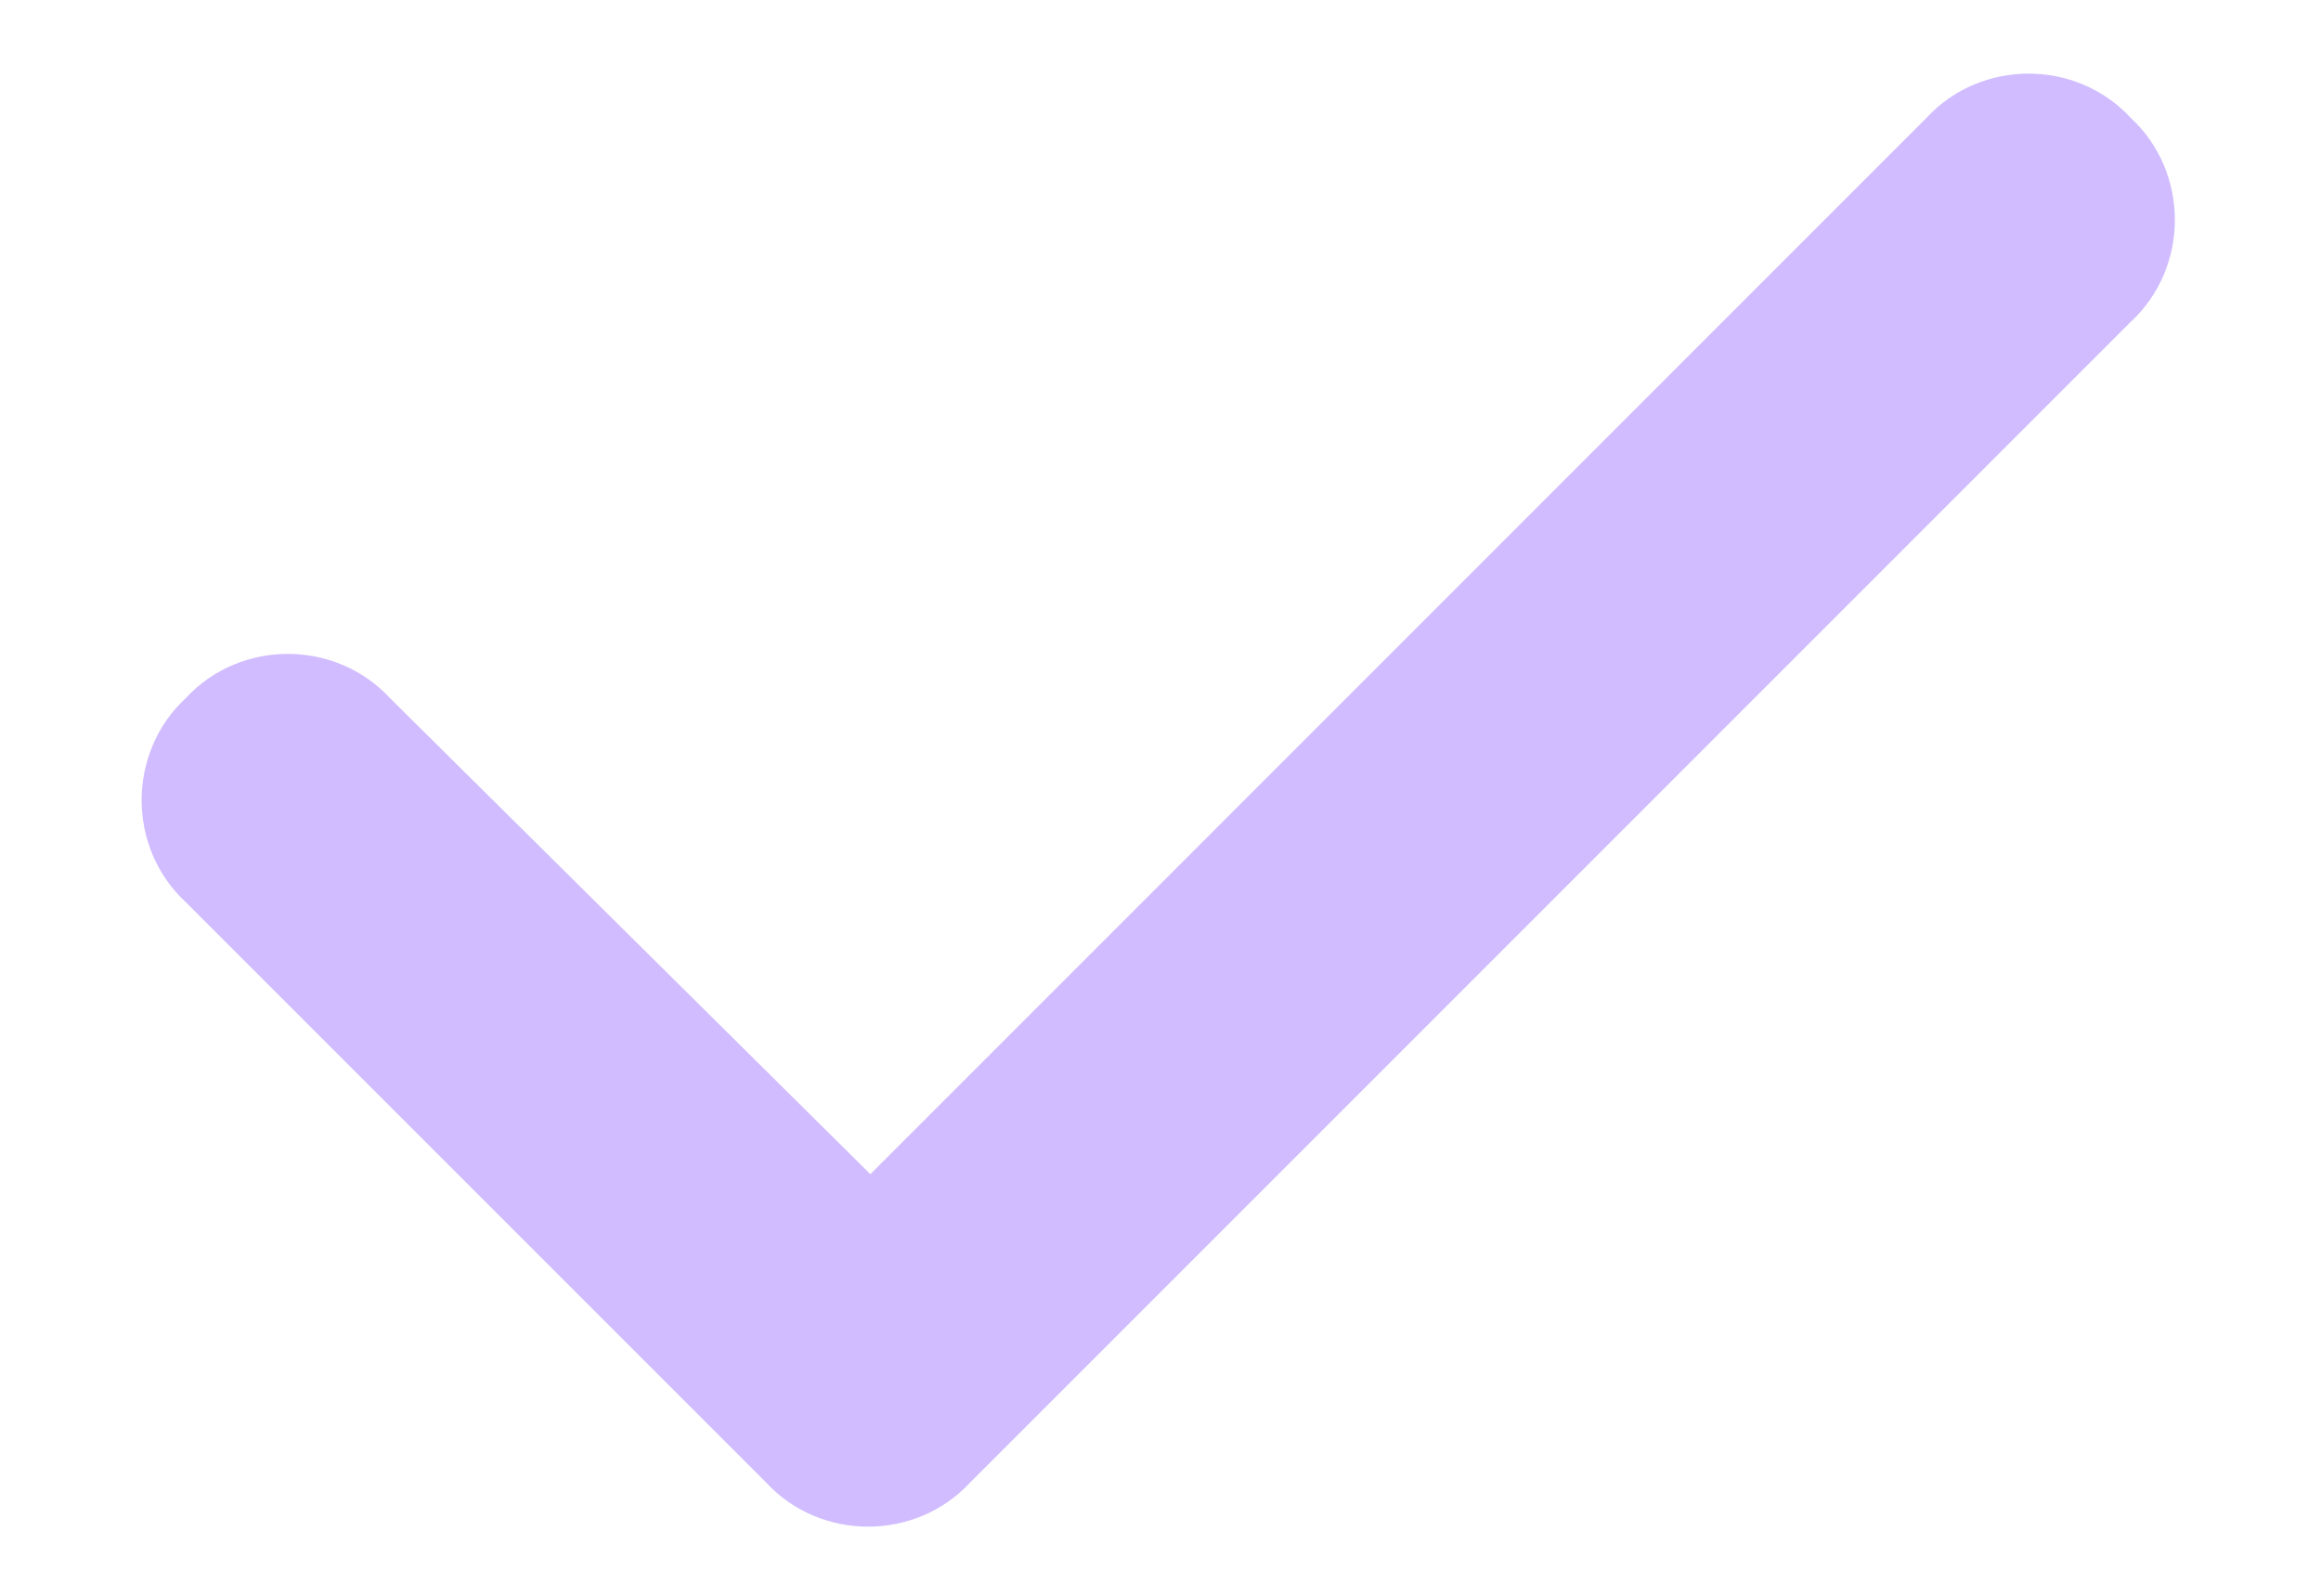
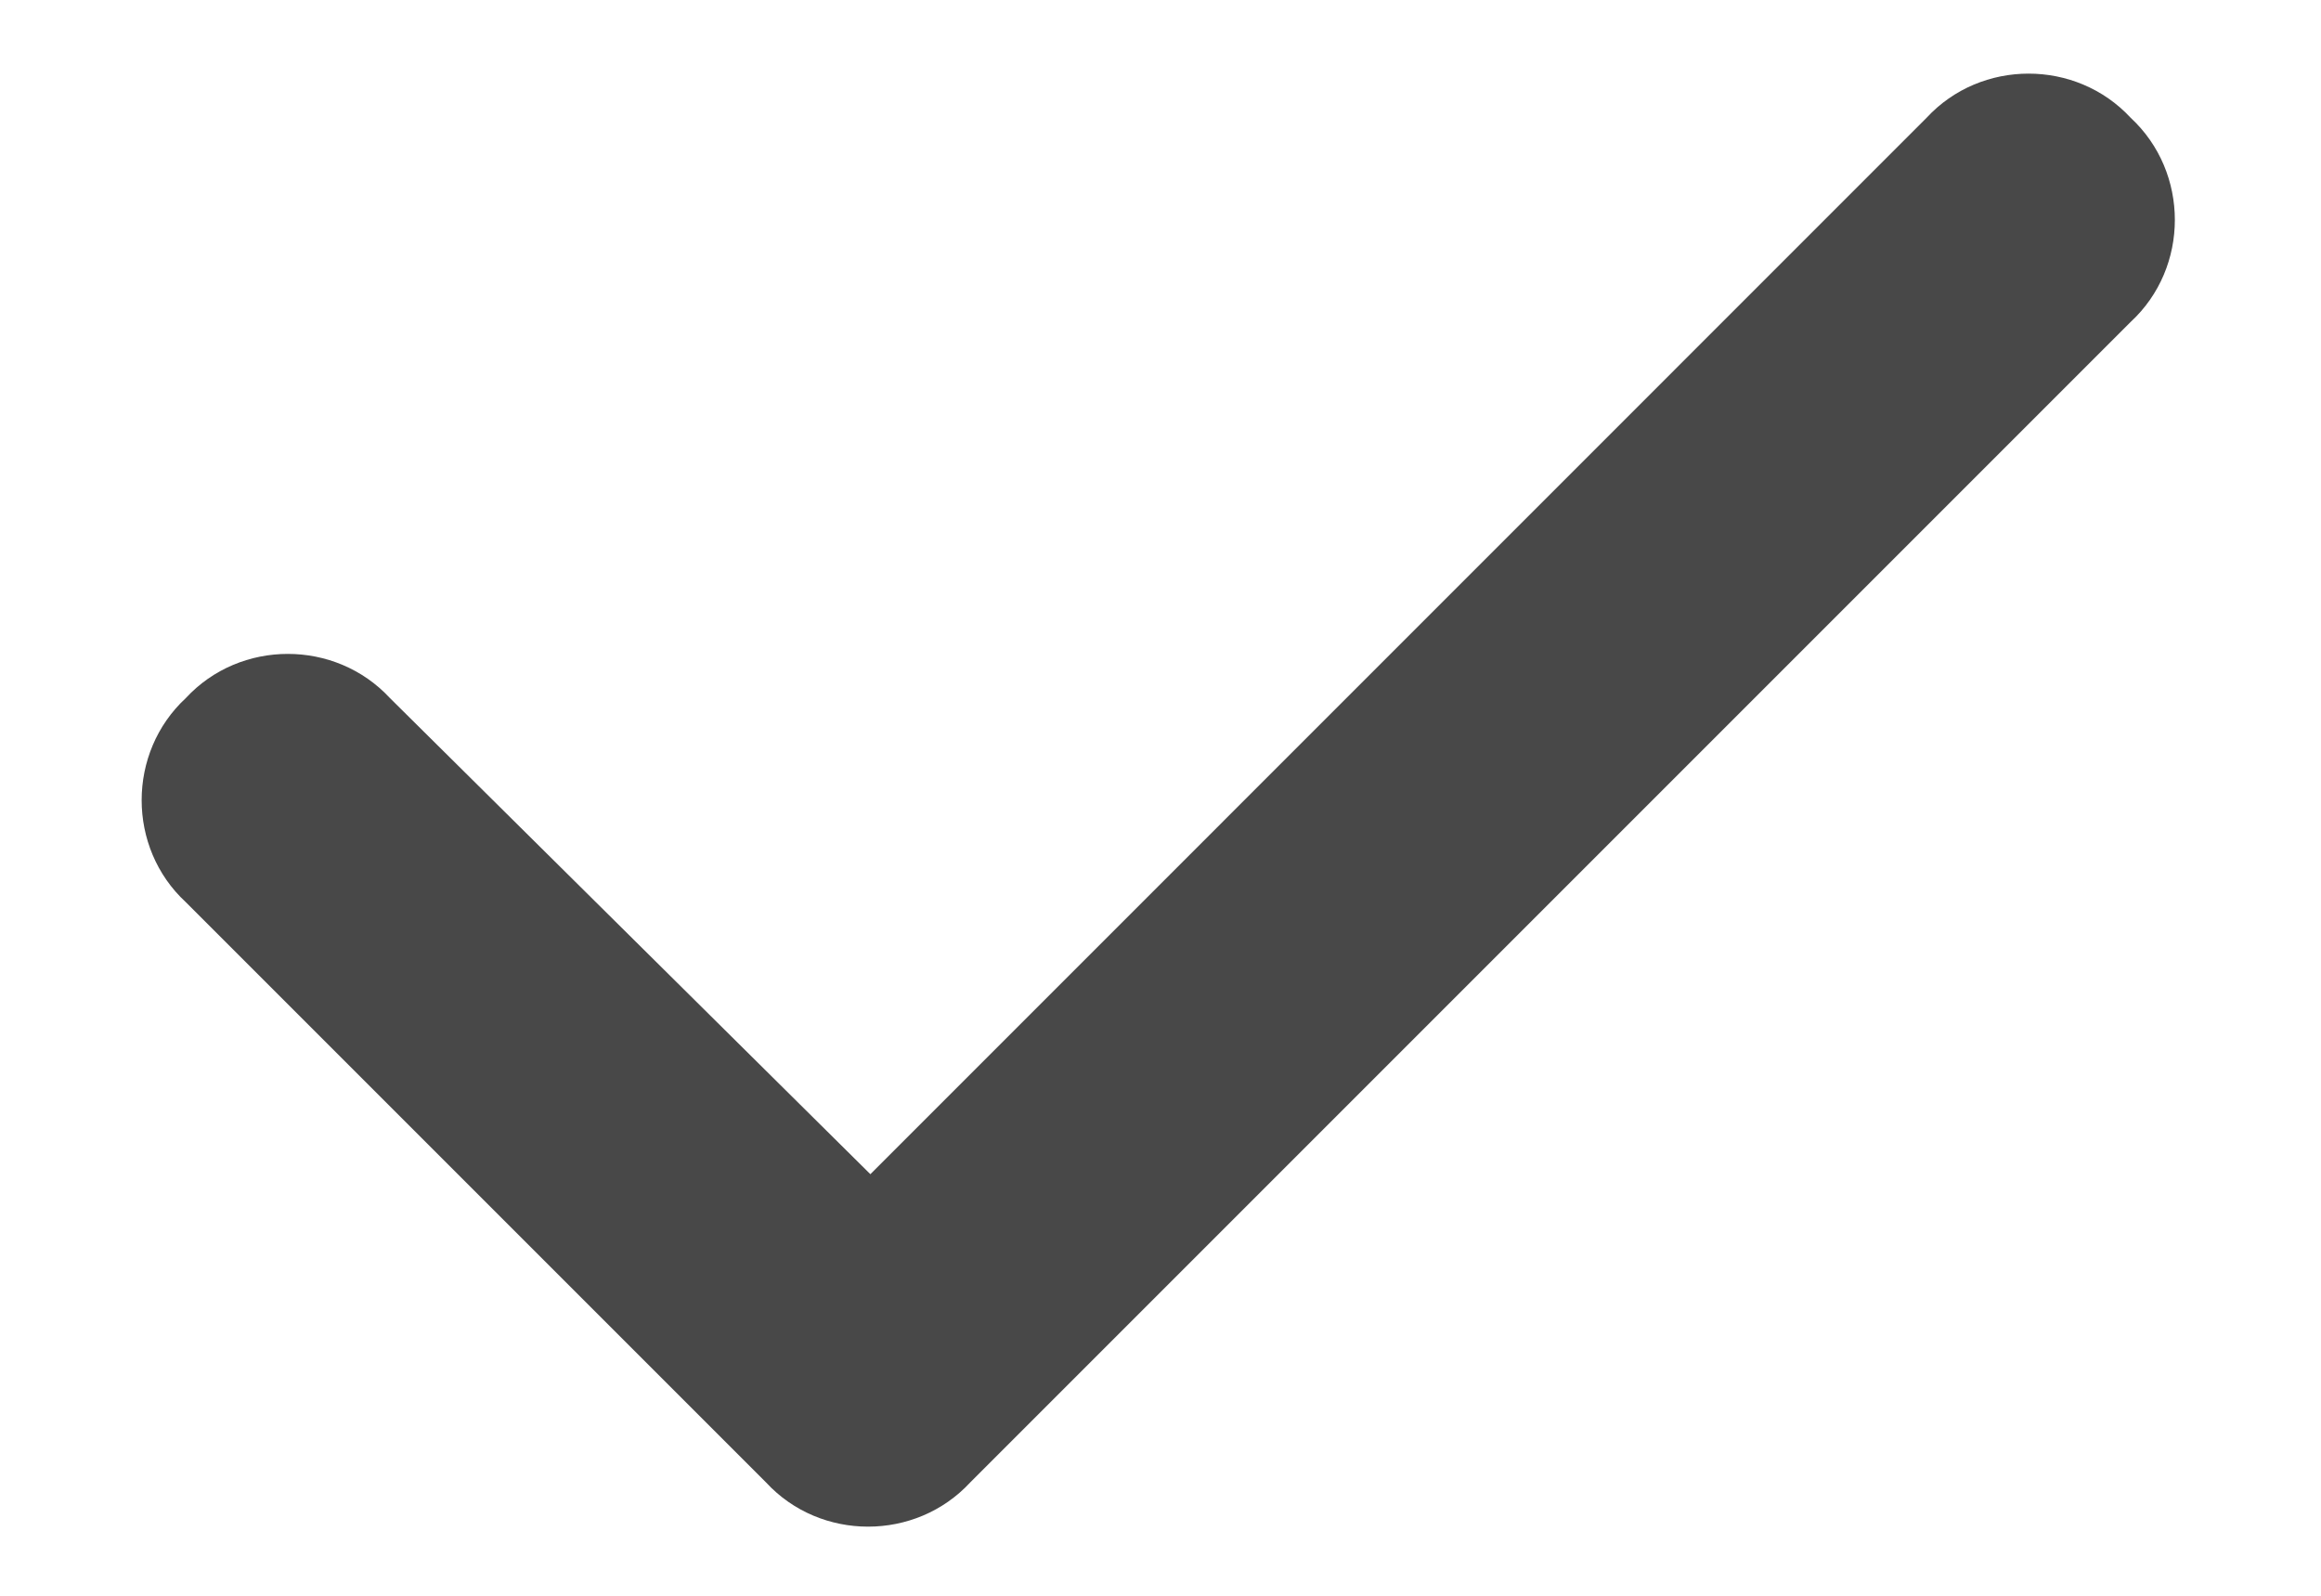
<svg xmlns="http://www.w3.org/2000/svg" width="16" height="11" viewBox="0 0 16 11" fill="none">
-   <path d="M14.688 0.812C15.094 1.188 15.094 1.844 14.688 2.219L6.688 10.219C6.312 10.625 5.656 10.625 5.281 10.219L1.281 6.219C0.875 5.844 0.875 5.188 1.281 4.812C1.656 4.406 2.312 4.406 2.688 4.812L6 8.094L13.281 0.812C13.656 0.406 14.312 0.406 14.688 0.812Z" fill="#D0BCFF" />
+   <path d="M14.688 0.812C15.094 1.188 15.094 1.844 14.688 2.219L6.688 10.219C6.312 10.625 5.656 10.625 5.281 10.219L1.281 6.219C0.875 5.844 0.875 5.188 1.281 4.812C1.656 4.406 2.312 4.406 2.688 4.812L6 8.094L13.281 0.812C13.656 0.406 14.312 0.406 14.688 0.812Z" fill="#484848" />
</svg>
